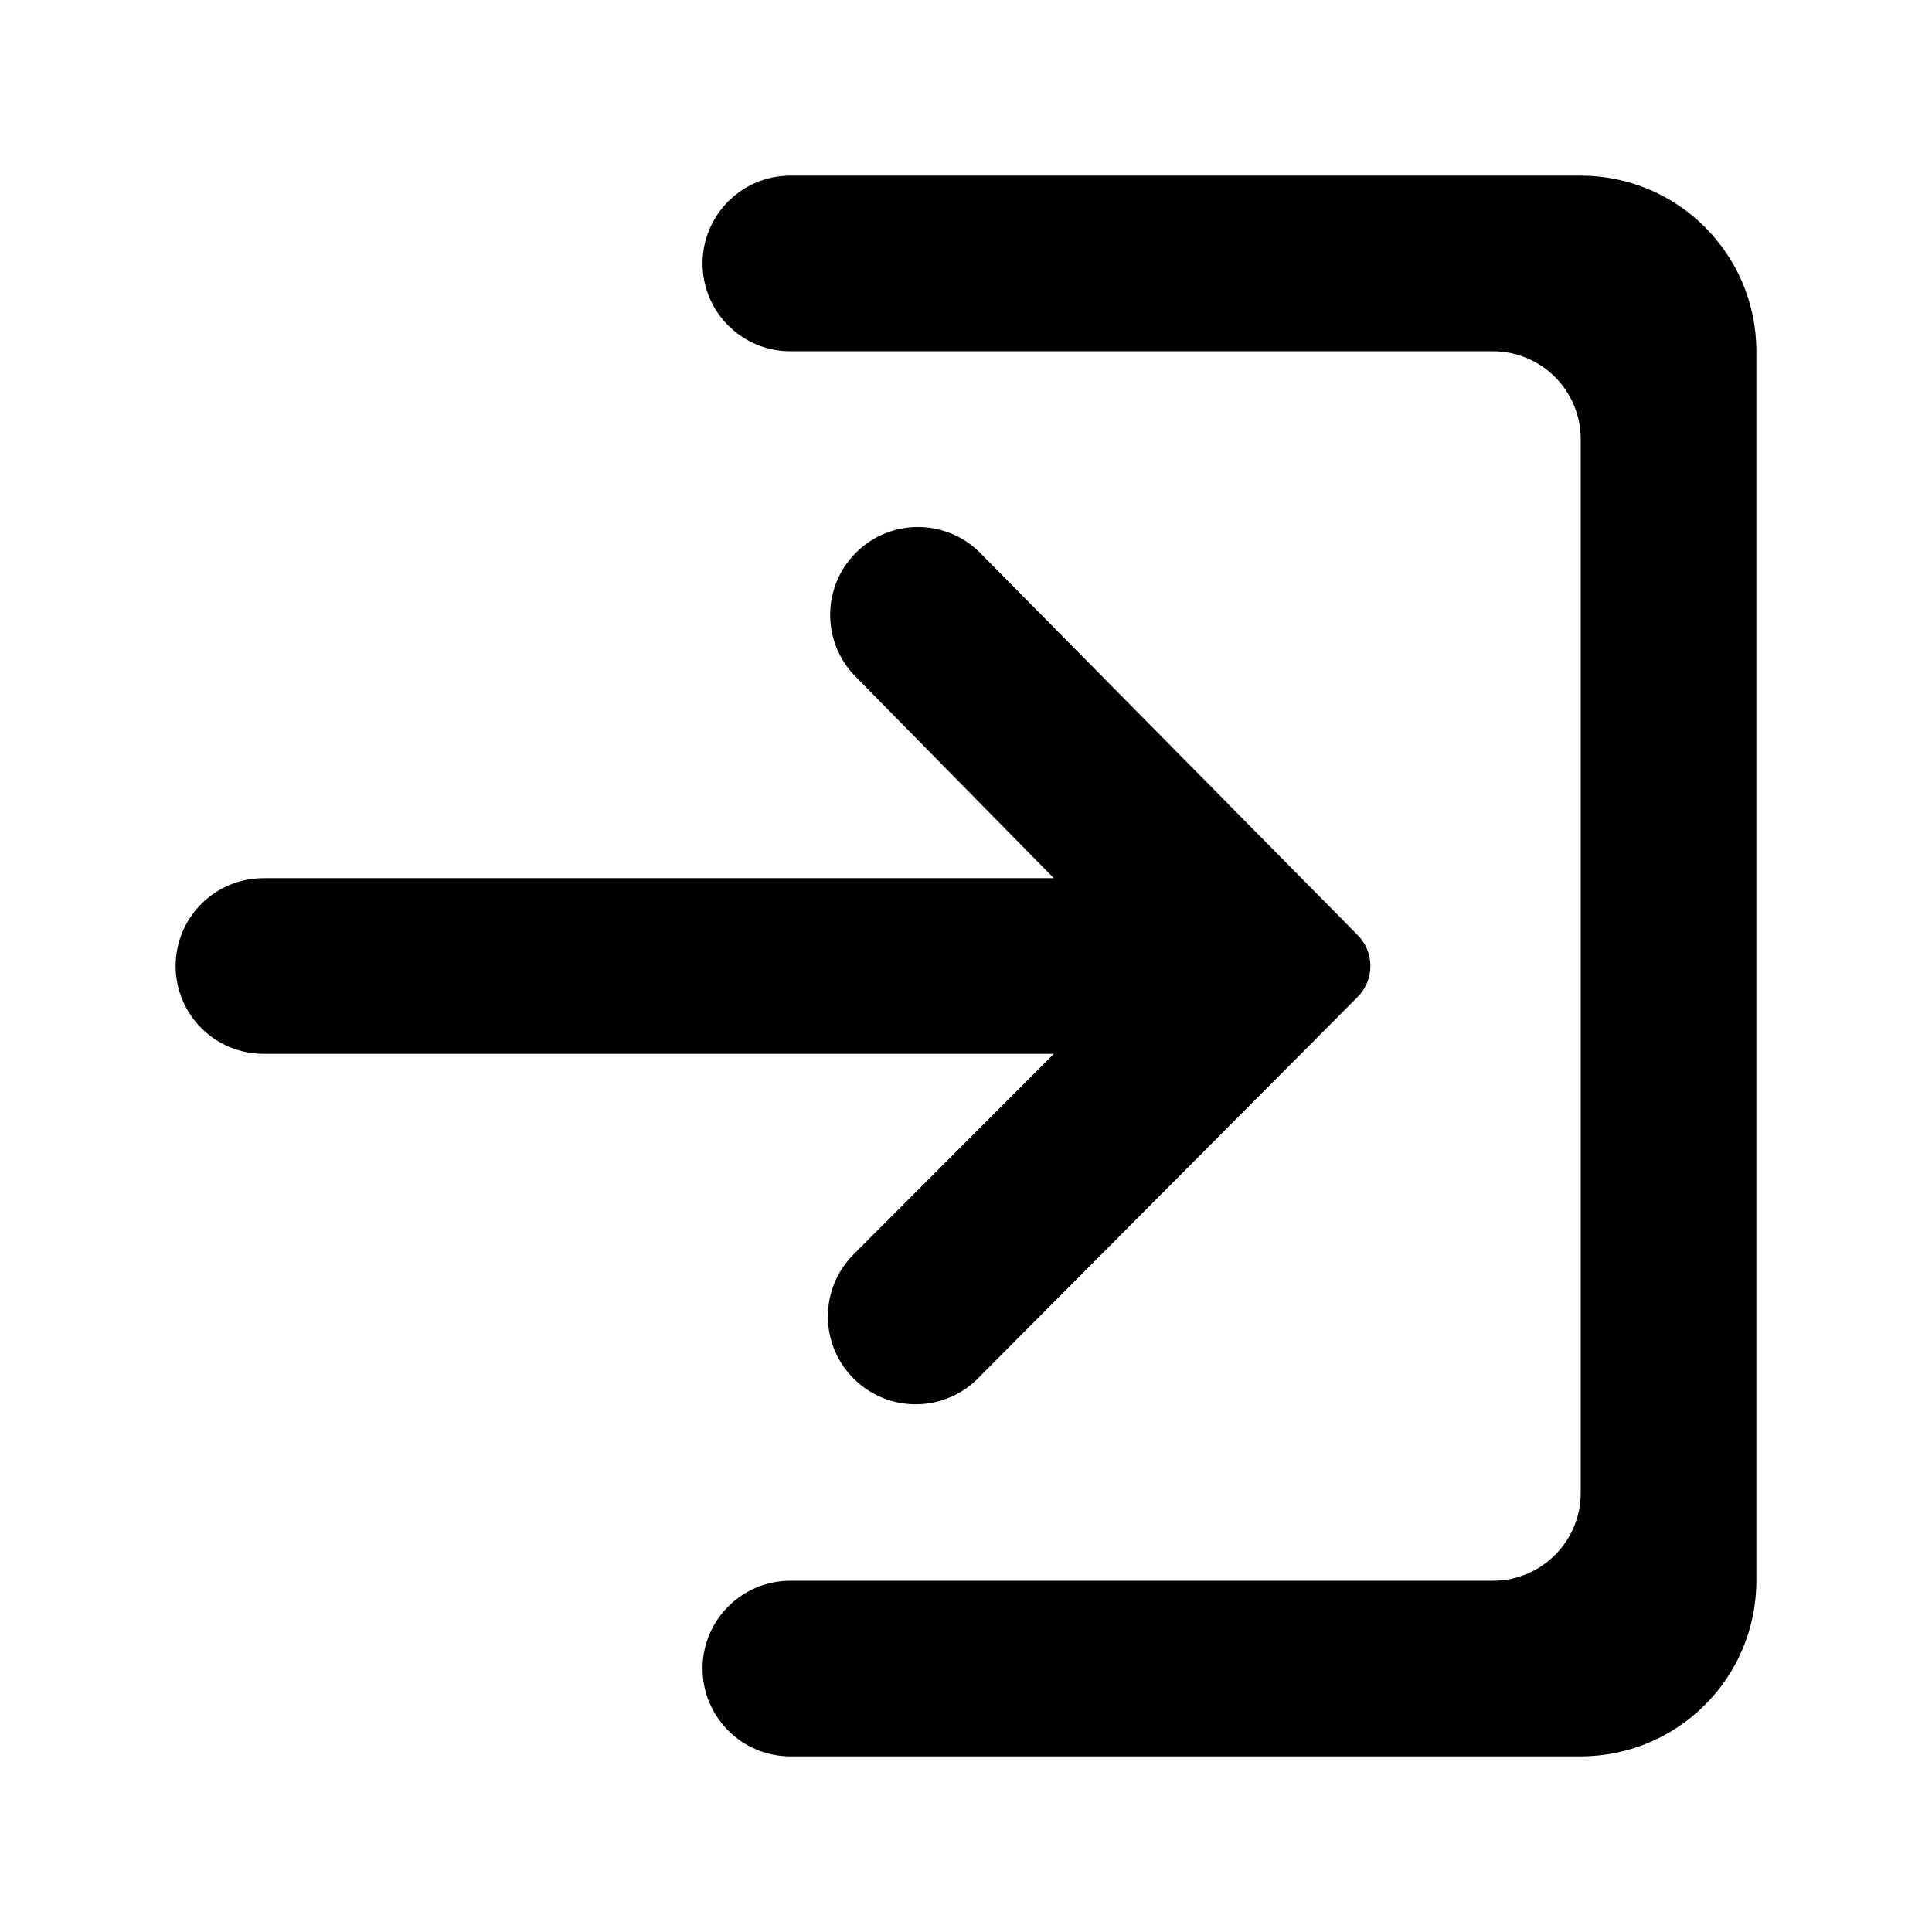
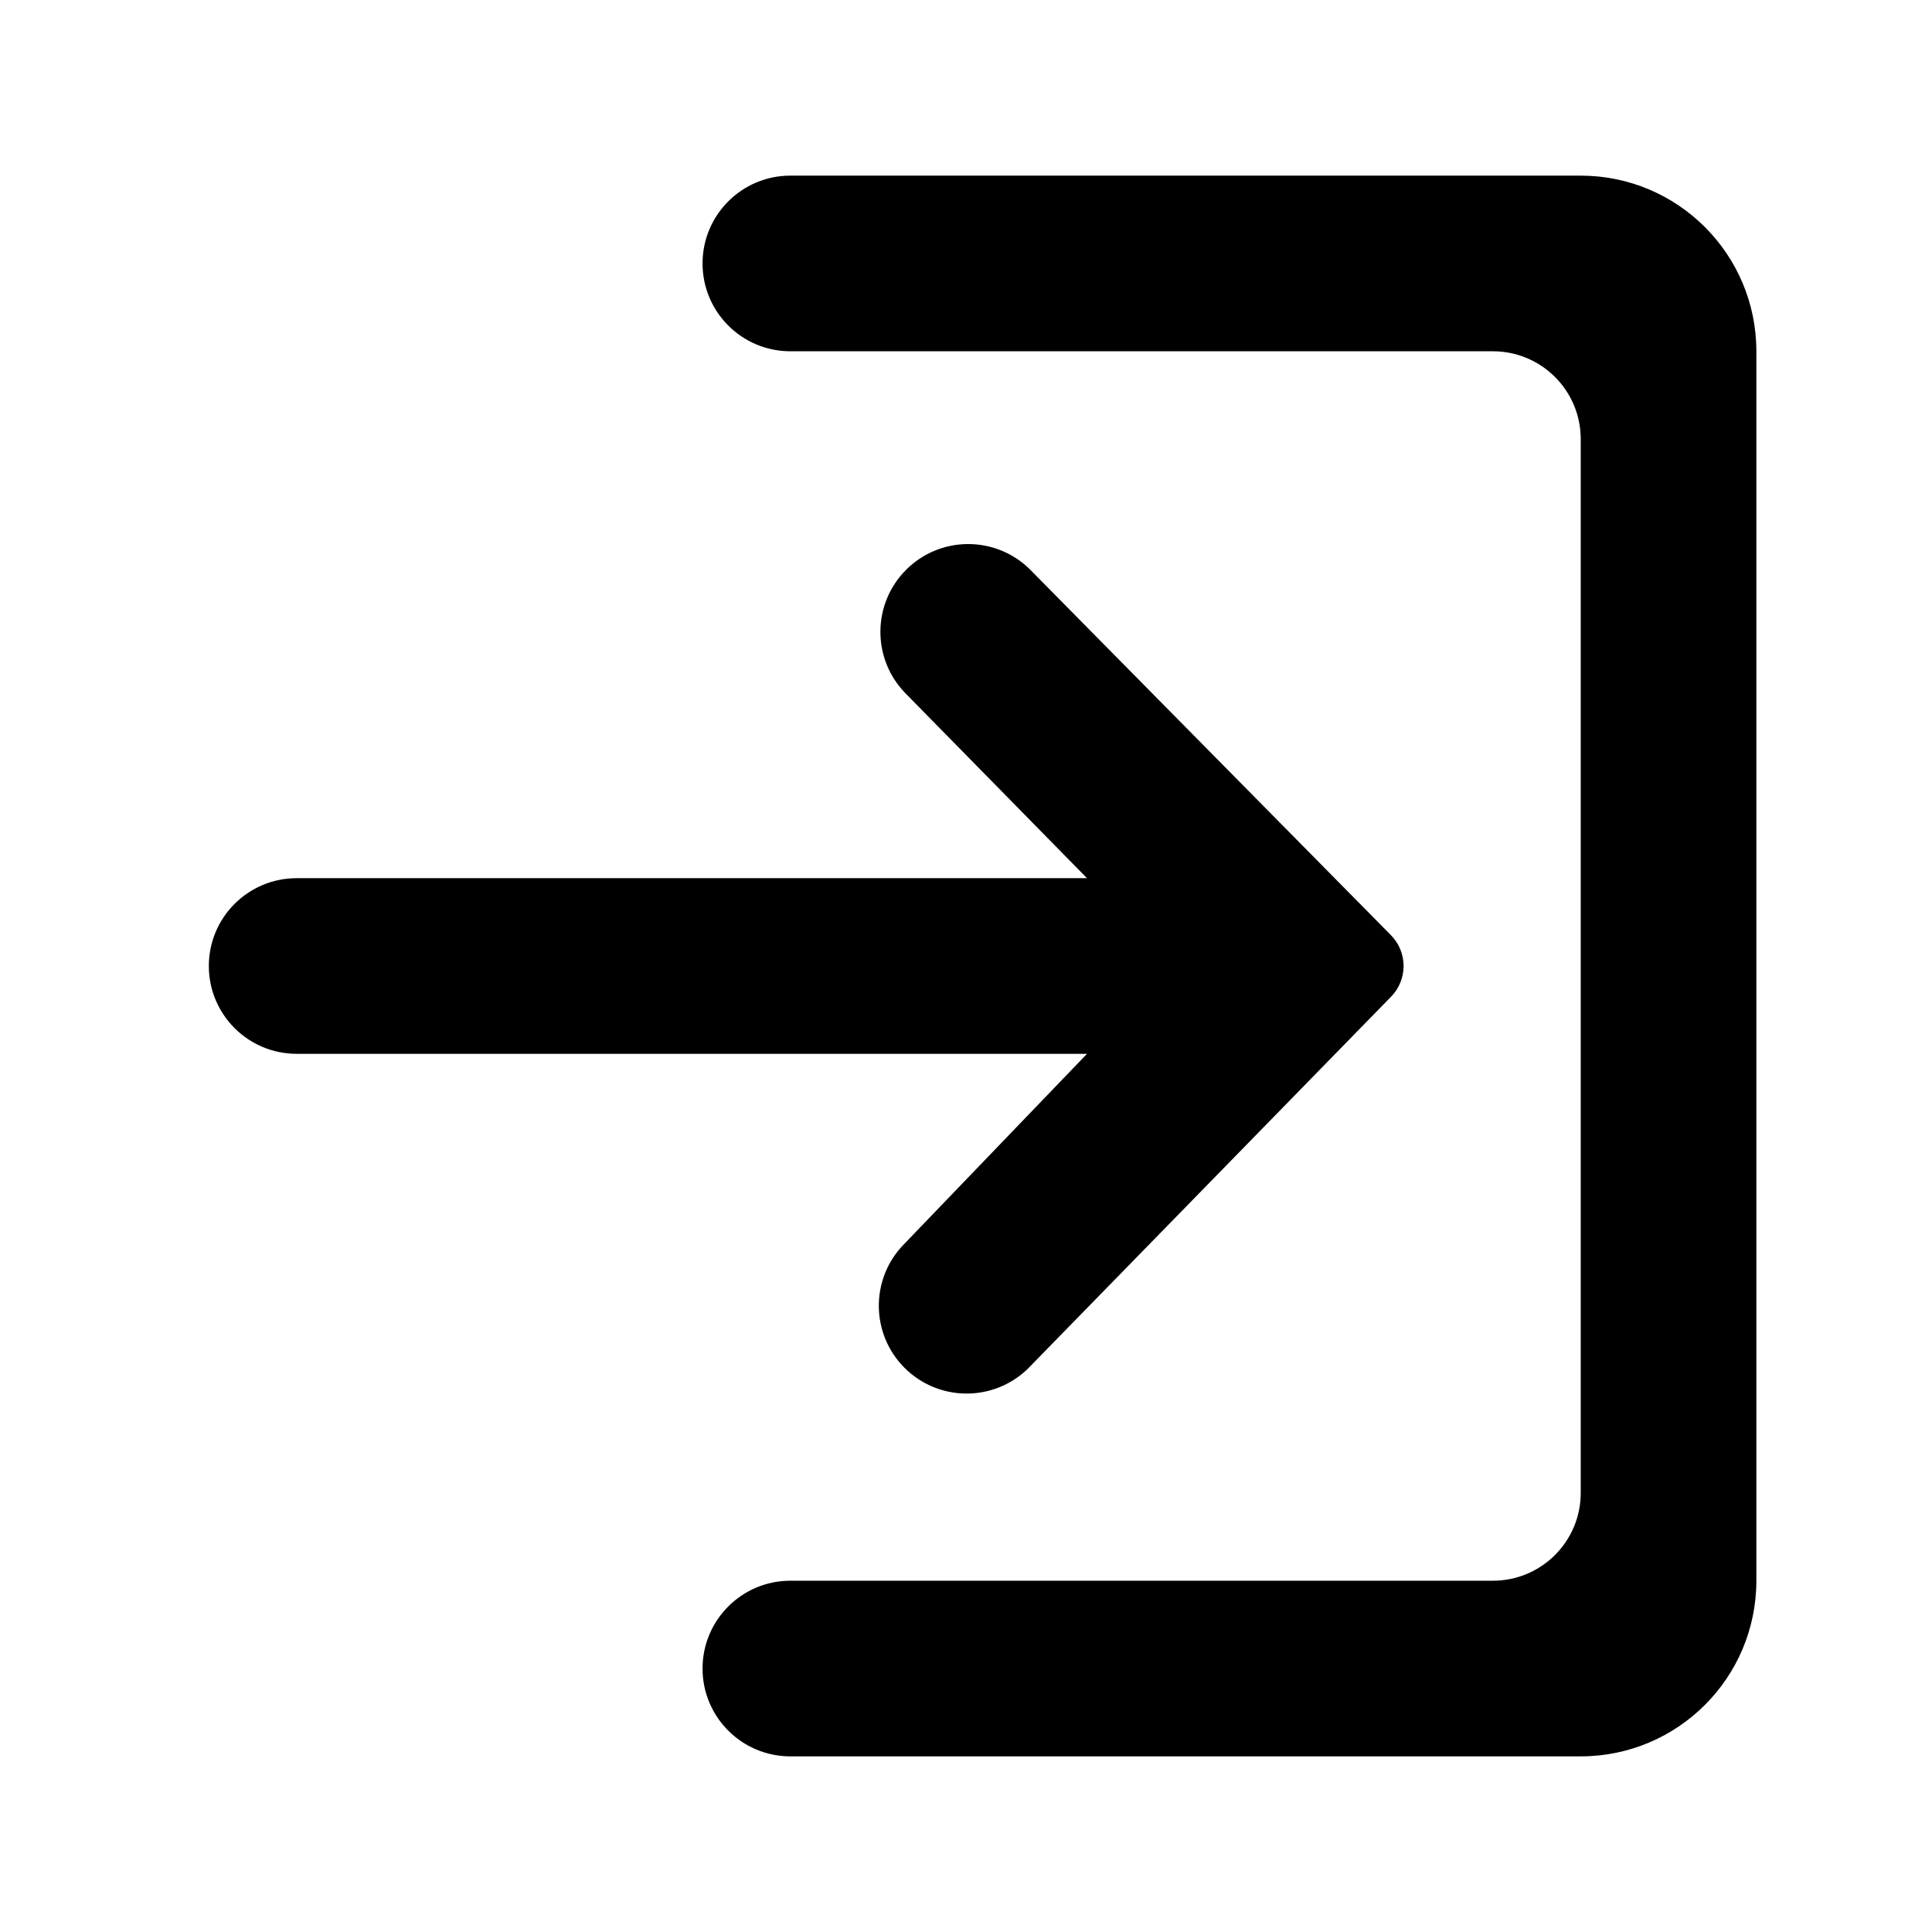
<svg xmlns="http://www.w3.org/2000/svg" id="Layer_1" data-name="Layer 1" width="11" height="11" viewBox="0 0 11 11">
  <g>
-     <path d="M4.854,7.148a.5.5,0,0,0,.707.707L7.729,5.677a.25.25,0,0,0,0-.354l0,0L5.574,3.141a.5.5,0,0,0-.707.707L6,5H1.5a.5.5,0,0,0,0,1H6Z" />
+     <path d="M5.144,7.087a.5.5,0,0,0,.707.707L7.918,5.677a.25.25,0,0,0,0-.354h0L5.86,3.238a.5.5,0,0,0-.707.707L6.189,5h-4.5a.5.5,0,0,0,0,1h4.5Z" />
    <path d="M9,1H4.5a.5.5,0,0,0,0,1h4a.5.5,0,0,1,.5.5v6a.5.5,0,0,1-.5.5h-4a.5.5,0,0,0,0,1H9a1,1,0,0,0,1-1V2A1,1,0,0,0,9,1Z" />
  </g>
</svg>
